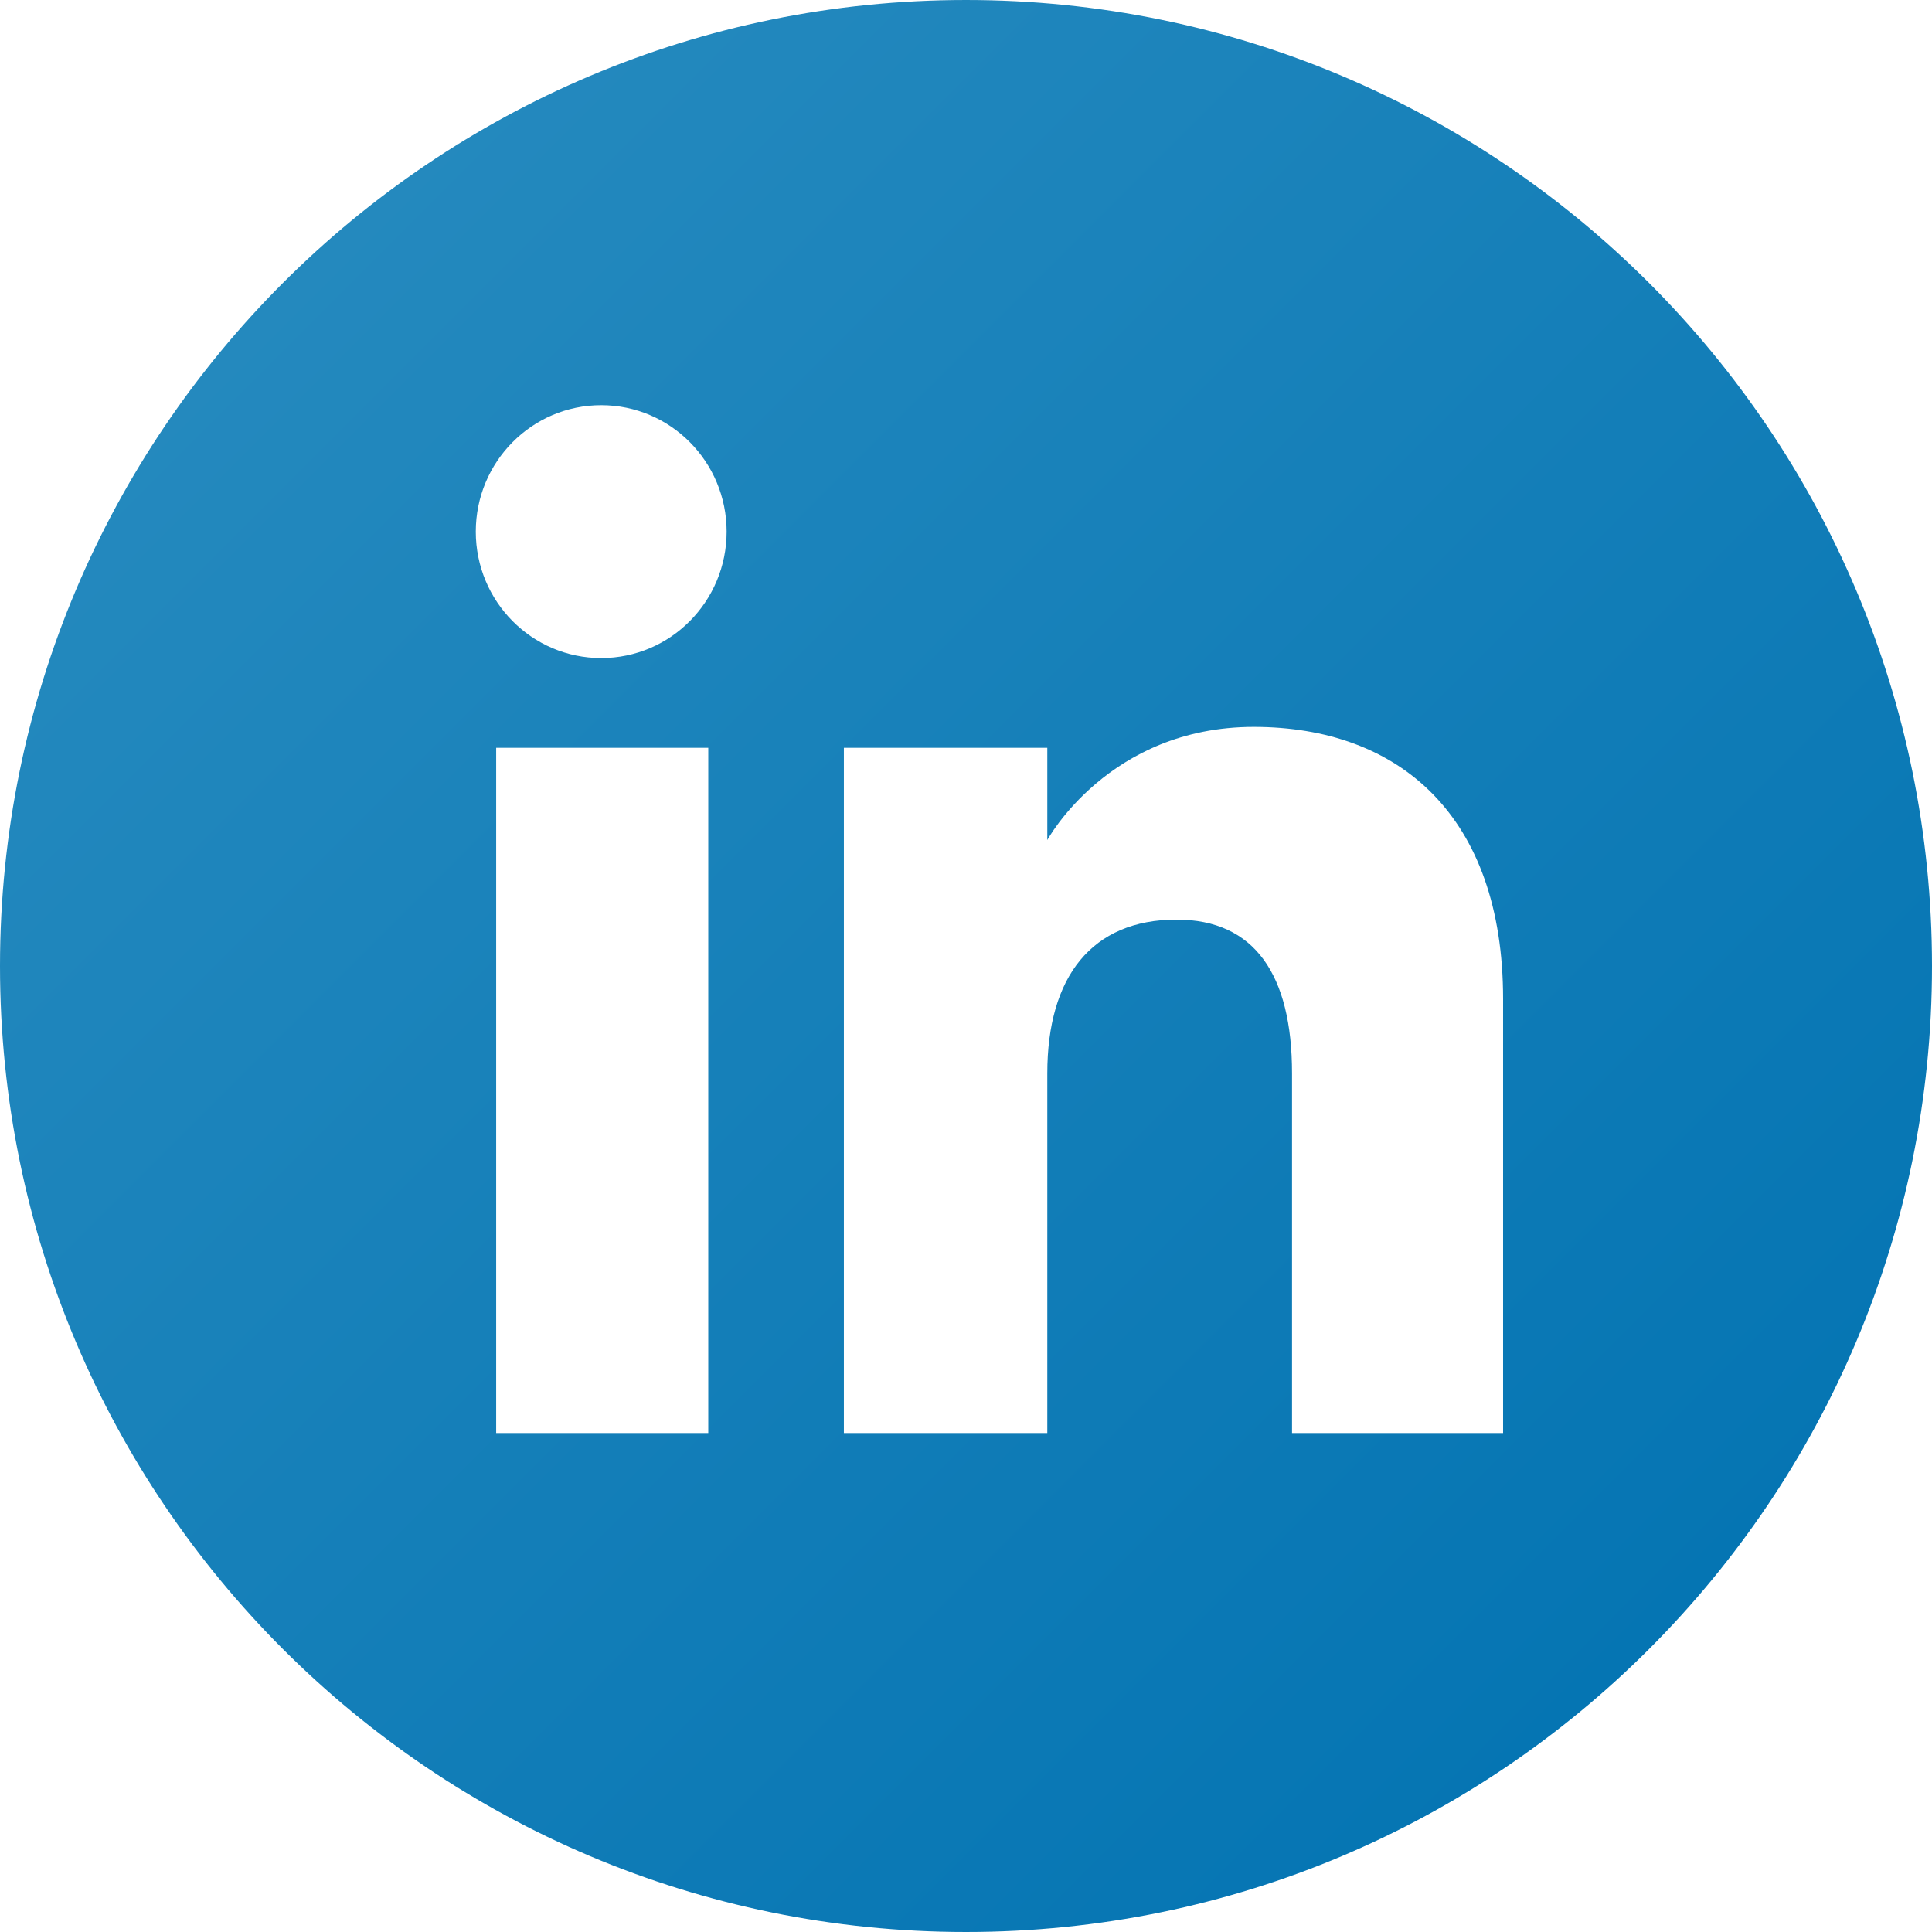
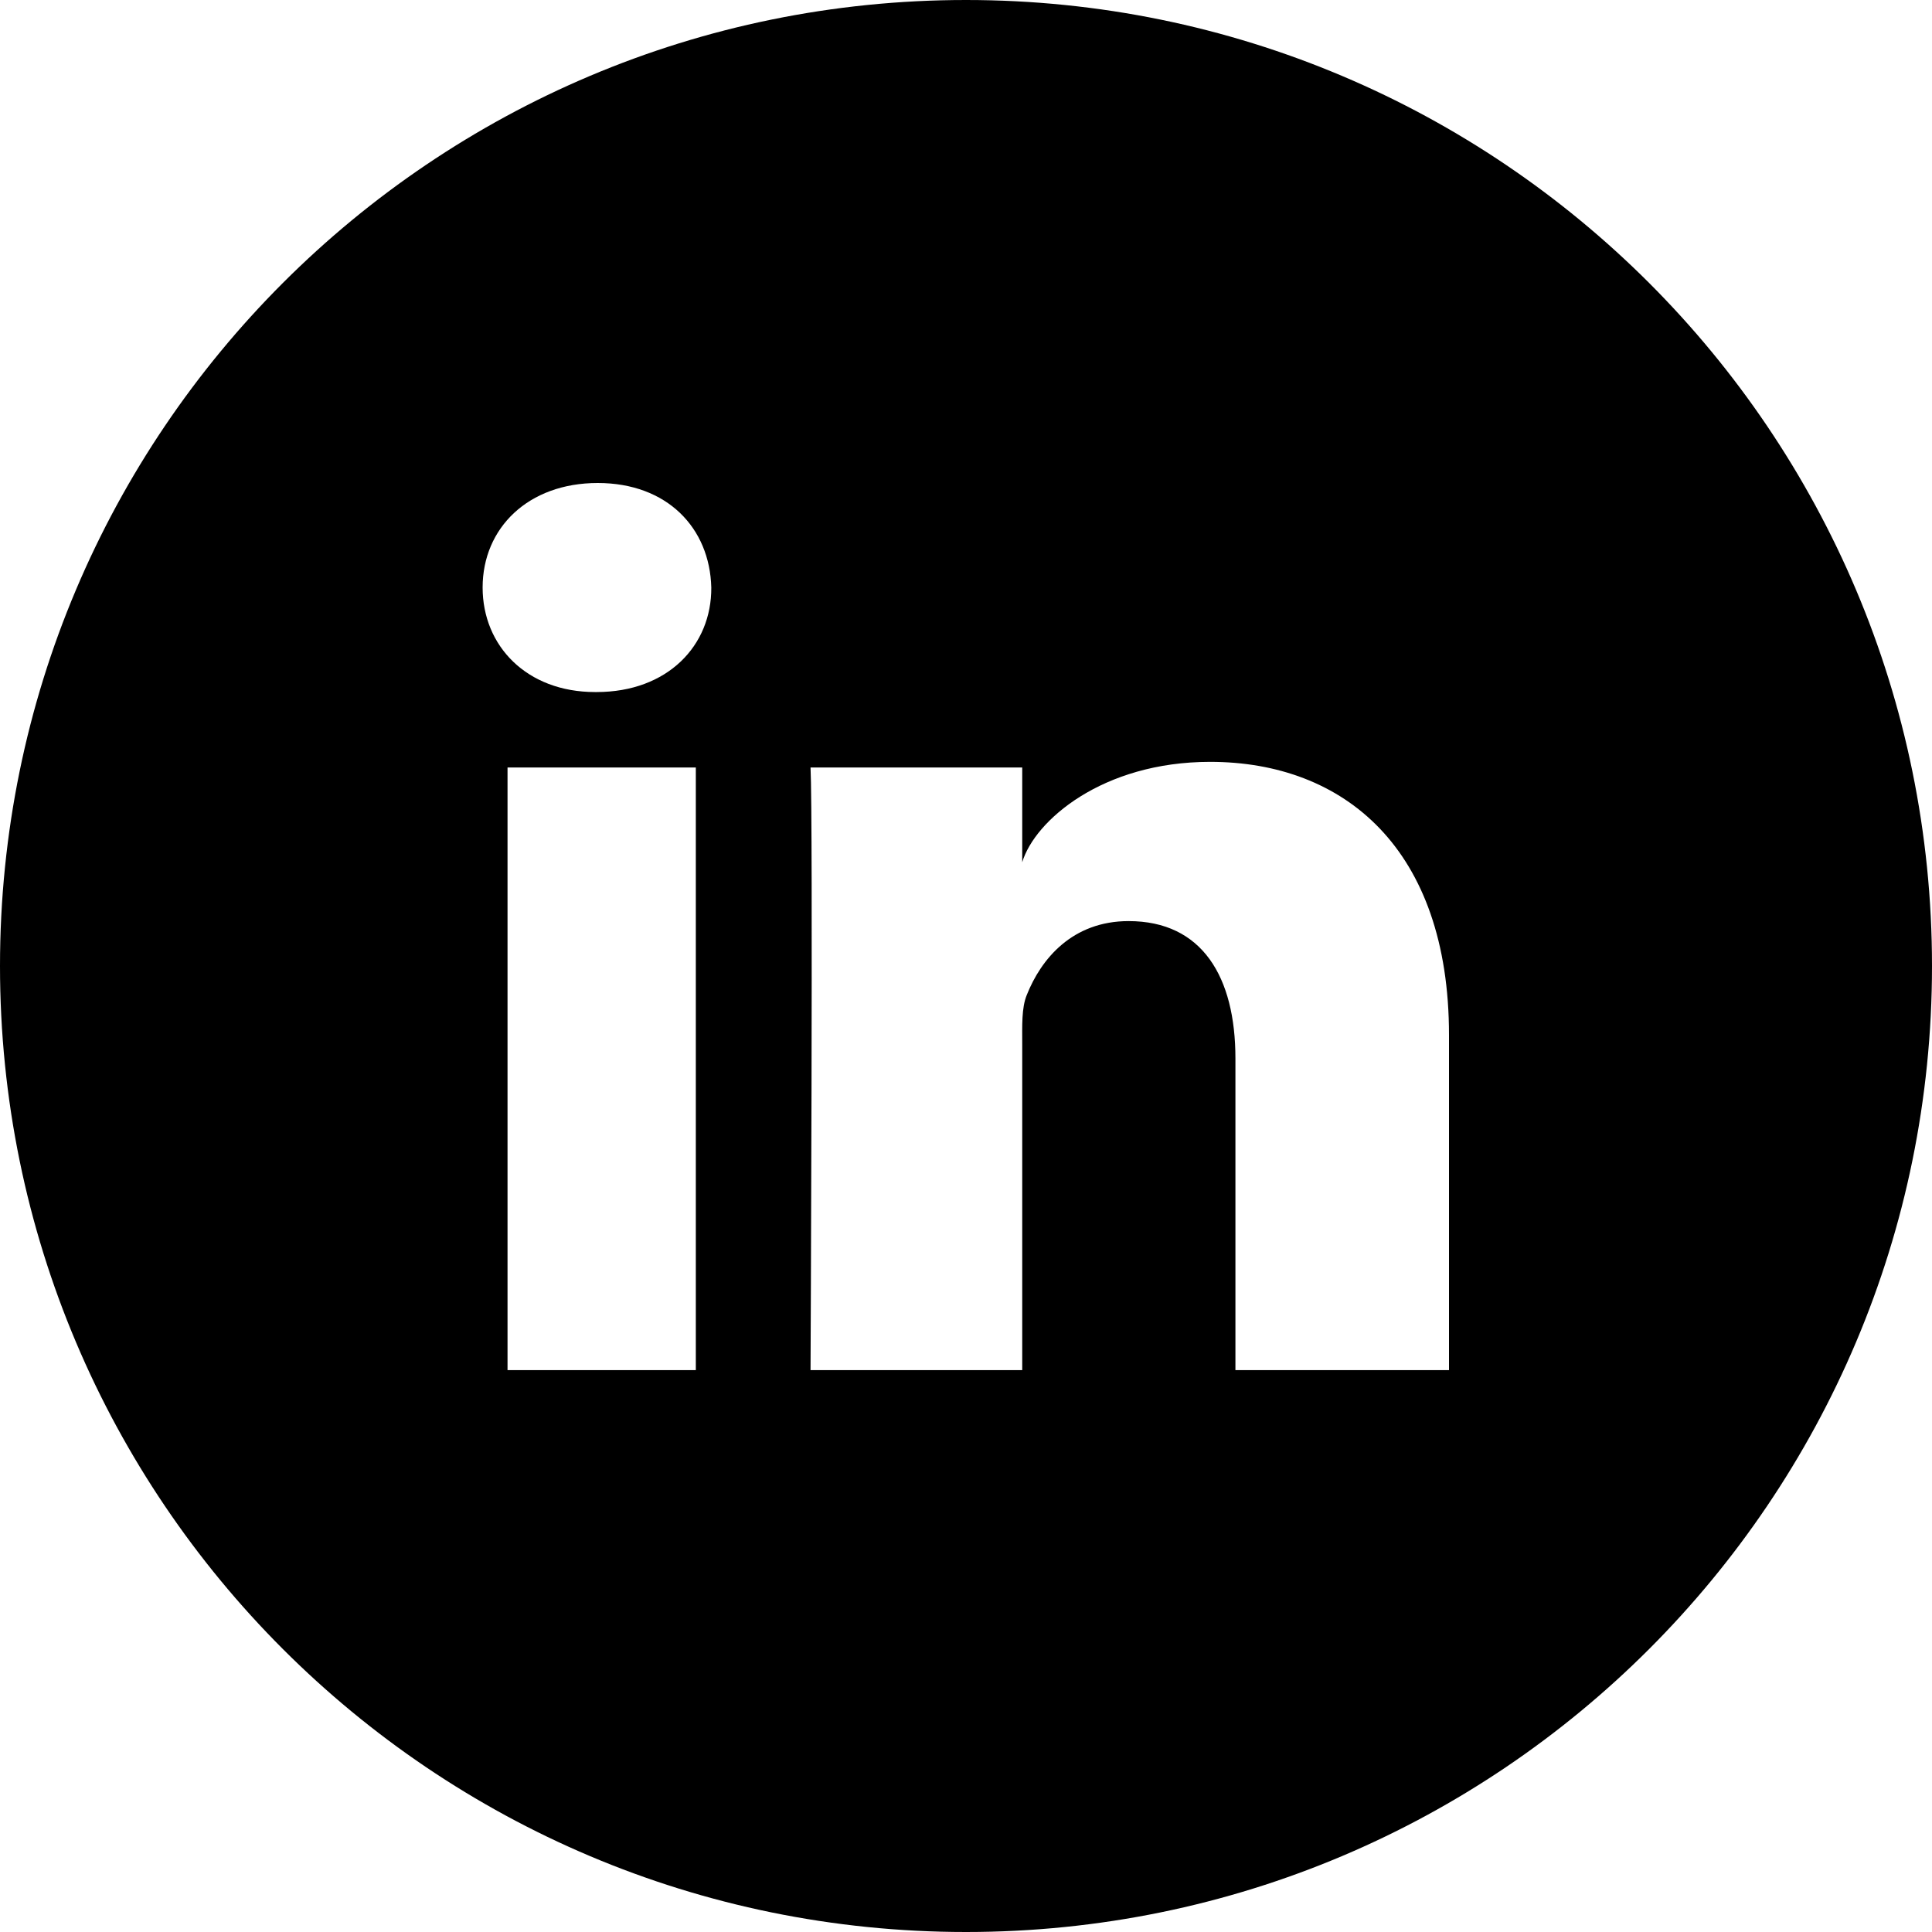
- <svg xmlns="http://www.w3.org/2000/svg" width="2500" height="2500" viewBox="7.025 7.025 497.951 497.95" id="linkedin">
-   <linearGradient id="a" x1="-974.482" x2="-622.378" y1="1306.773" y2="1658.877" gradientTransform="translate(1054.43 -1226.825)" gradientUnits="userSpaceOnUse">
-     <stop offset="0" stop-color="#2489be" />
-     <stop offset="1" stop-color="#0575b3" />
-   </linearGradient>
-   <path fill="url(#a)" d="M256 7.025C118.494 7.025 7.025 118.494 7.025 256S118.494 504.975 256 504.975 504.976 393.506 504.976 256C504.975 118.494 393.504 7.025 256 7.025zm-66.427 369.343h-54.665V199.761h54.665v176.607zM161.98 176.633c-17.853 0-32.326-14.591-32.326-32.587 0-17.998 14.475-32.588 32.326-32.588s32.324 14.59 32.324 32.588c.001 17.997-14.472 32.587-32.324 32.587zm232.45 199.735h-54.4v-92.704c0-25.426-9.658-39.619-29.763-39.619-21.881 0-33.312 14.782-33.312 39.619v92.704h-52.43V199.761h52.43v23.786s15.771-29.173 53.219-29.173c37.449 0 64.257 22.866 64.257 70.169l-.001 111.825z" />
+ <svg xmlns="http://www.w3.org/2000/svg" fill="#000000" height="800px" width="800px" version="1.1" id="Layer_1" viewBox="-143 145 512 512" xml:space="preserve">
+   <path d="M113,145c-141.4,0-256,114.6-256,256s114.6,256,256,256s256-114.6,256-256S254.4,145,113,145z M41.4,508.1H-8.5V348.4h49.9  V508.1z M15.1,328.4h-0.4c-18.1,0-29.8-12.2-29.8-27.7c0-15.8,12.1-27.7,30.5-27.7c18.4,0,29.7,11.9,30.1,27.7  C45.6,316.1,33.9,328.4,15.1,328.4z M241,508.1h-56.6v-82.6c0-21.6-8.8-36.4-28.3-36.4c-14.9,0-23.2,10-27,19.6  c-1.4,3.4-1.2,8.2-1.2,13.1v86.3H71.8c0,0,0.7-146.4,0-159.7h56.1v25.1c3.3-11,21.2-26.6,49.8-26.6c35.5,0,63.3,23,63.3,72.4V508.1z  " />
</svg>
